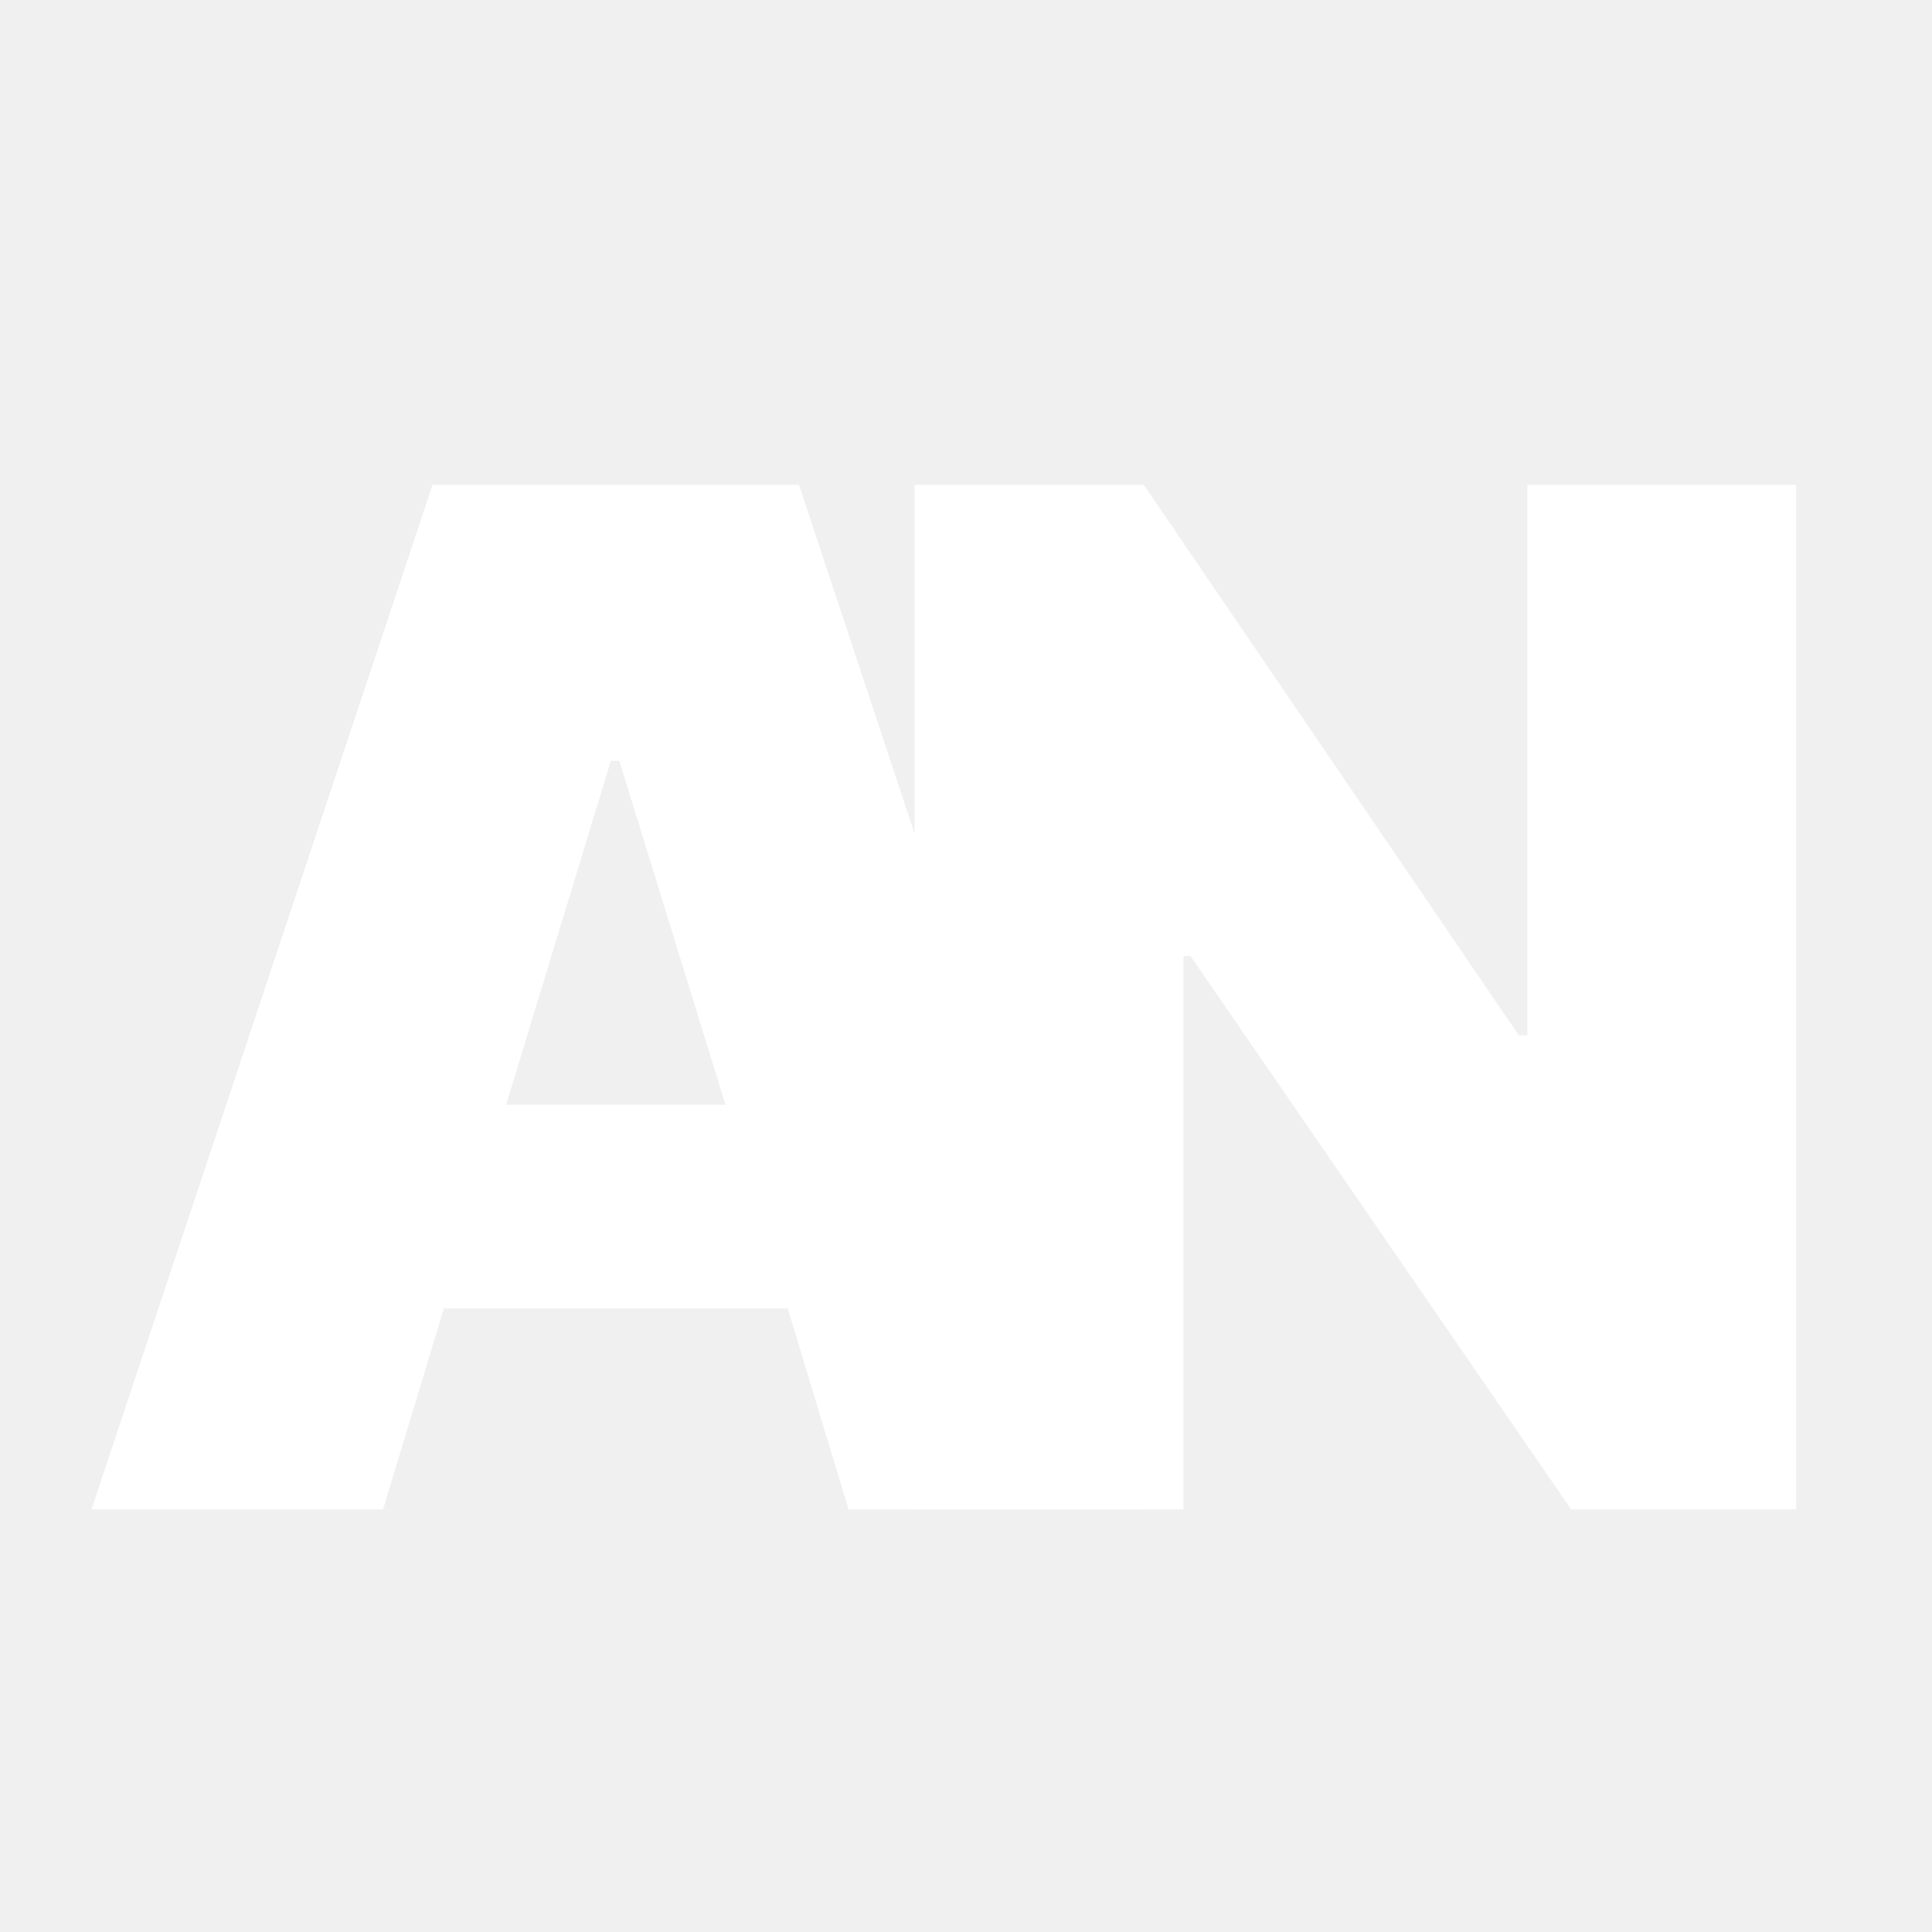
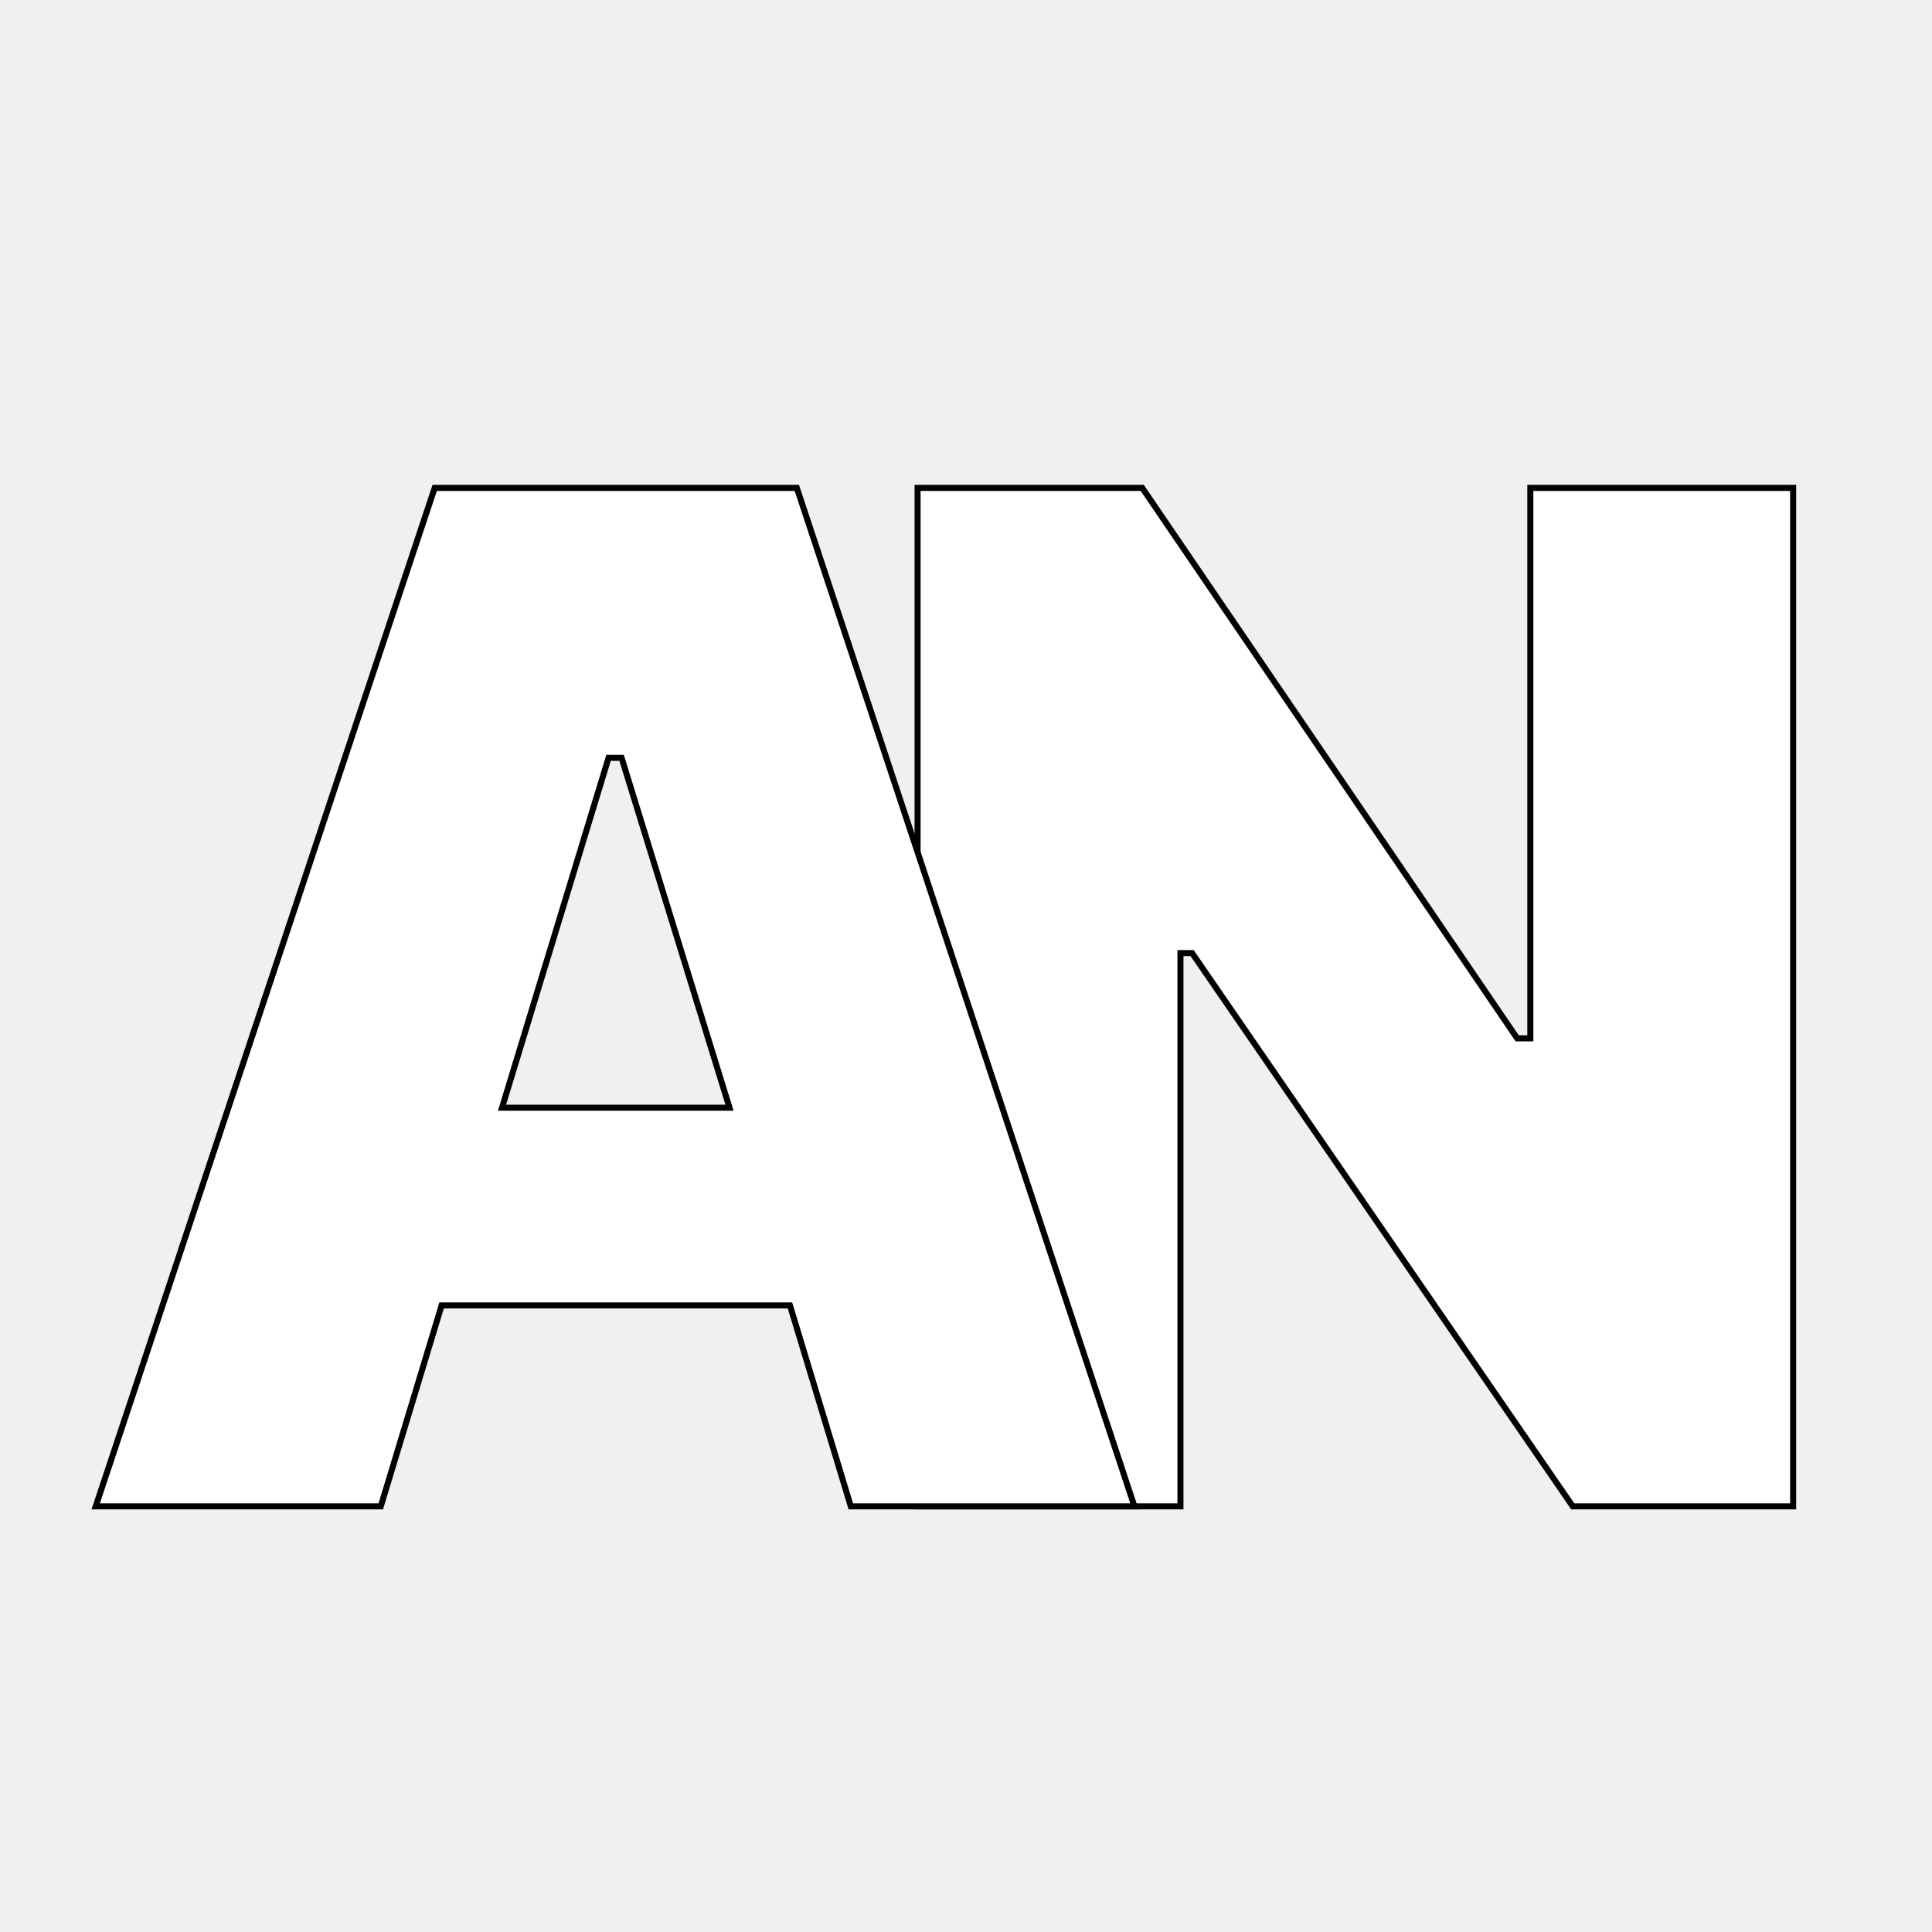
<svg xmlns="http://www.w3.org/2000/svg" width="32" height="32" viewBox="0 0 32 32" fill="none">
-   <path d="M6.344 25H1.516L7.164 8.031H13.234L18.859 25H14.055L13.047 21.672H7.352L6.344 25ZM8.383 18.297H12.016L10.258 12.602H10.117L8.383 18.297Z" fill="white" />
-   <path d="M29.75 8.031V25H26.023L19.719 15.836H19.602V25H15.148V8.031H18.945L25.156 17.148H25.297V8.031H29.75Z" fill="white" />
+   <path d="M18.919 8.081L25.115 17.177L25.13 17.198H25.347V8.081H29.7V24.95H26.05L19.76 15.808L19.745 15.786H19.552V24.95H15.198V8.081H18.919Z" fill="white" stroke="black" stroke-width="0.1" />
+   <path d="M13.198 8.081L18.79 24.95H14.092L13.095 21.657L13.084 21.622H7.314L7.304 21.657L6.307 24.95H1.585L7.2 8.081H13.198ZM10.069 12.587L8.335 18.282L8.315 18.347H12.083L12.063 18.282L10.306 12.587L10.295 12.552H10.08L10.069 12.587Z" fill="white" stroke="black" stroke-width="0.1" />
</svg>
